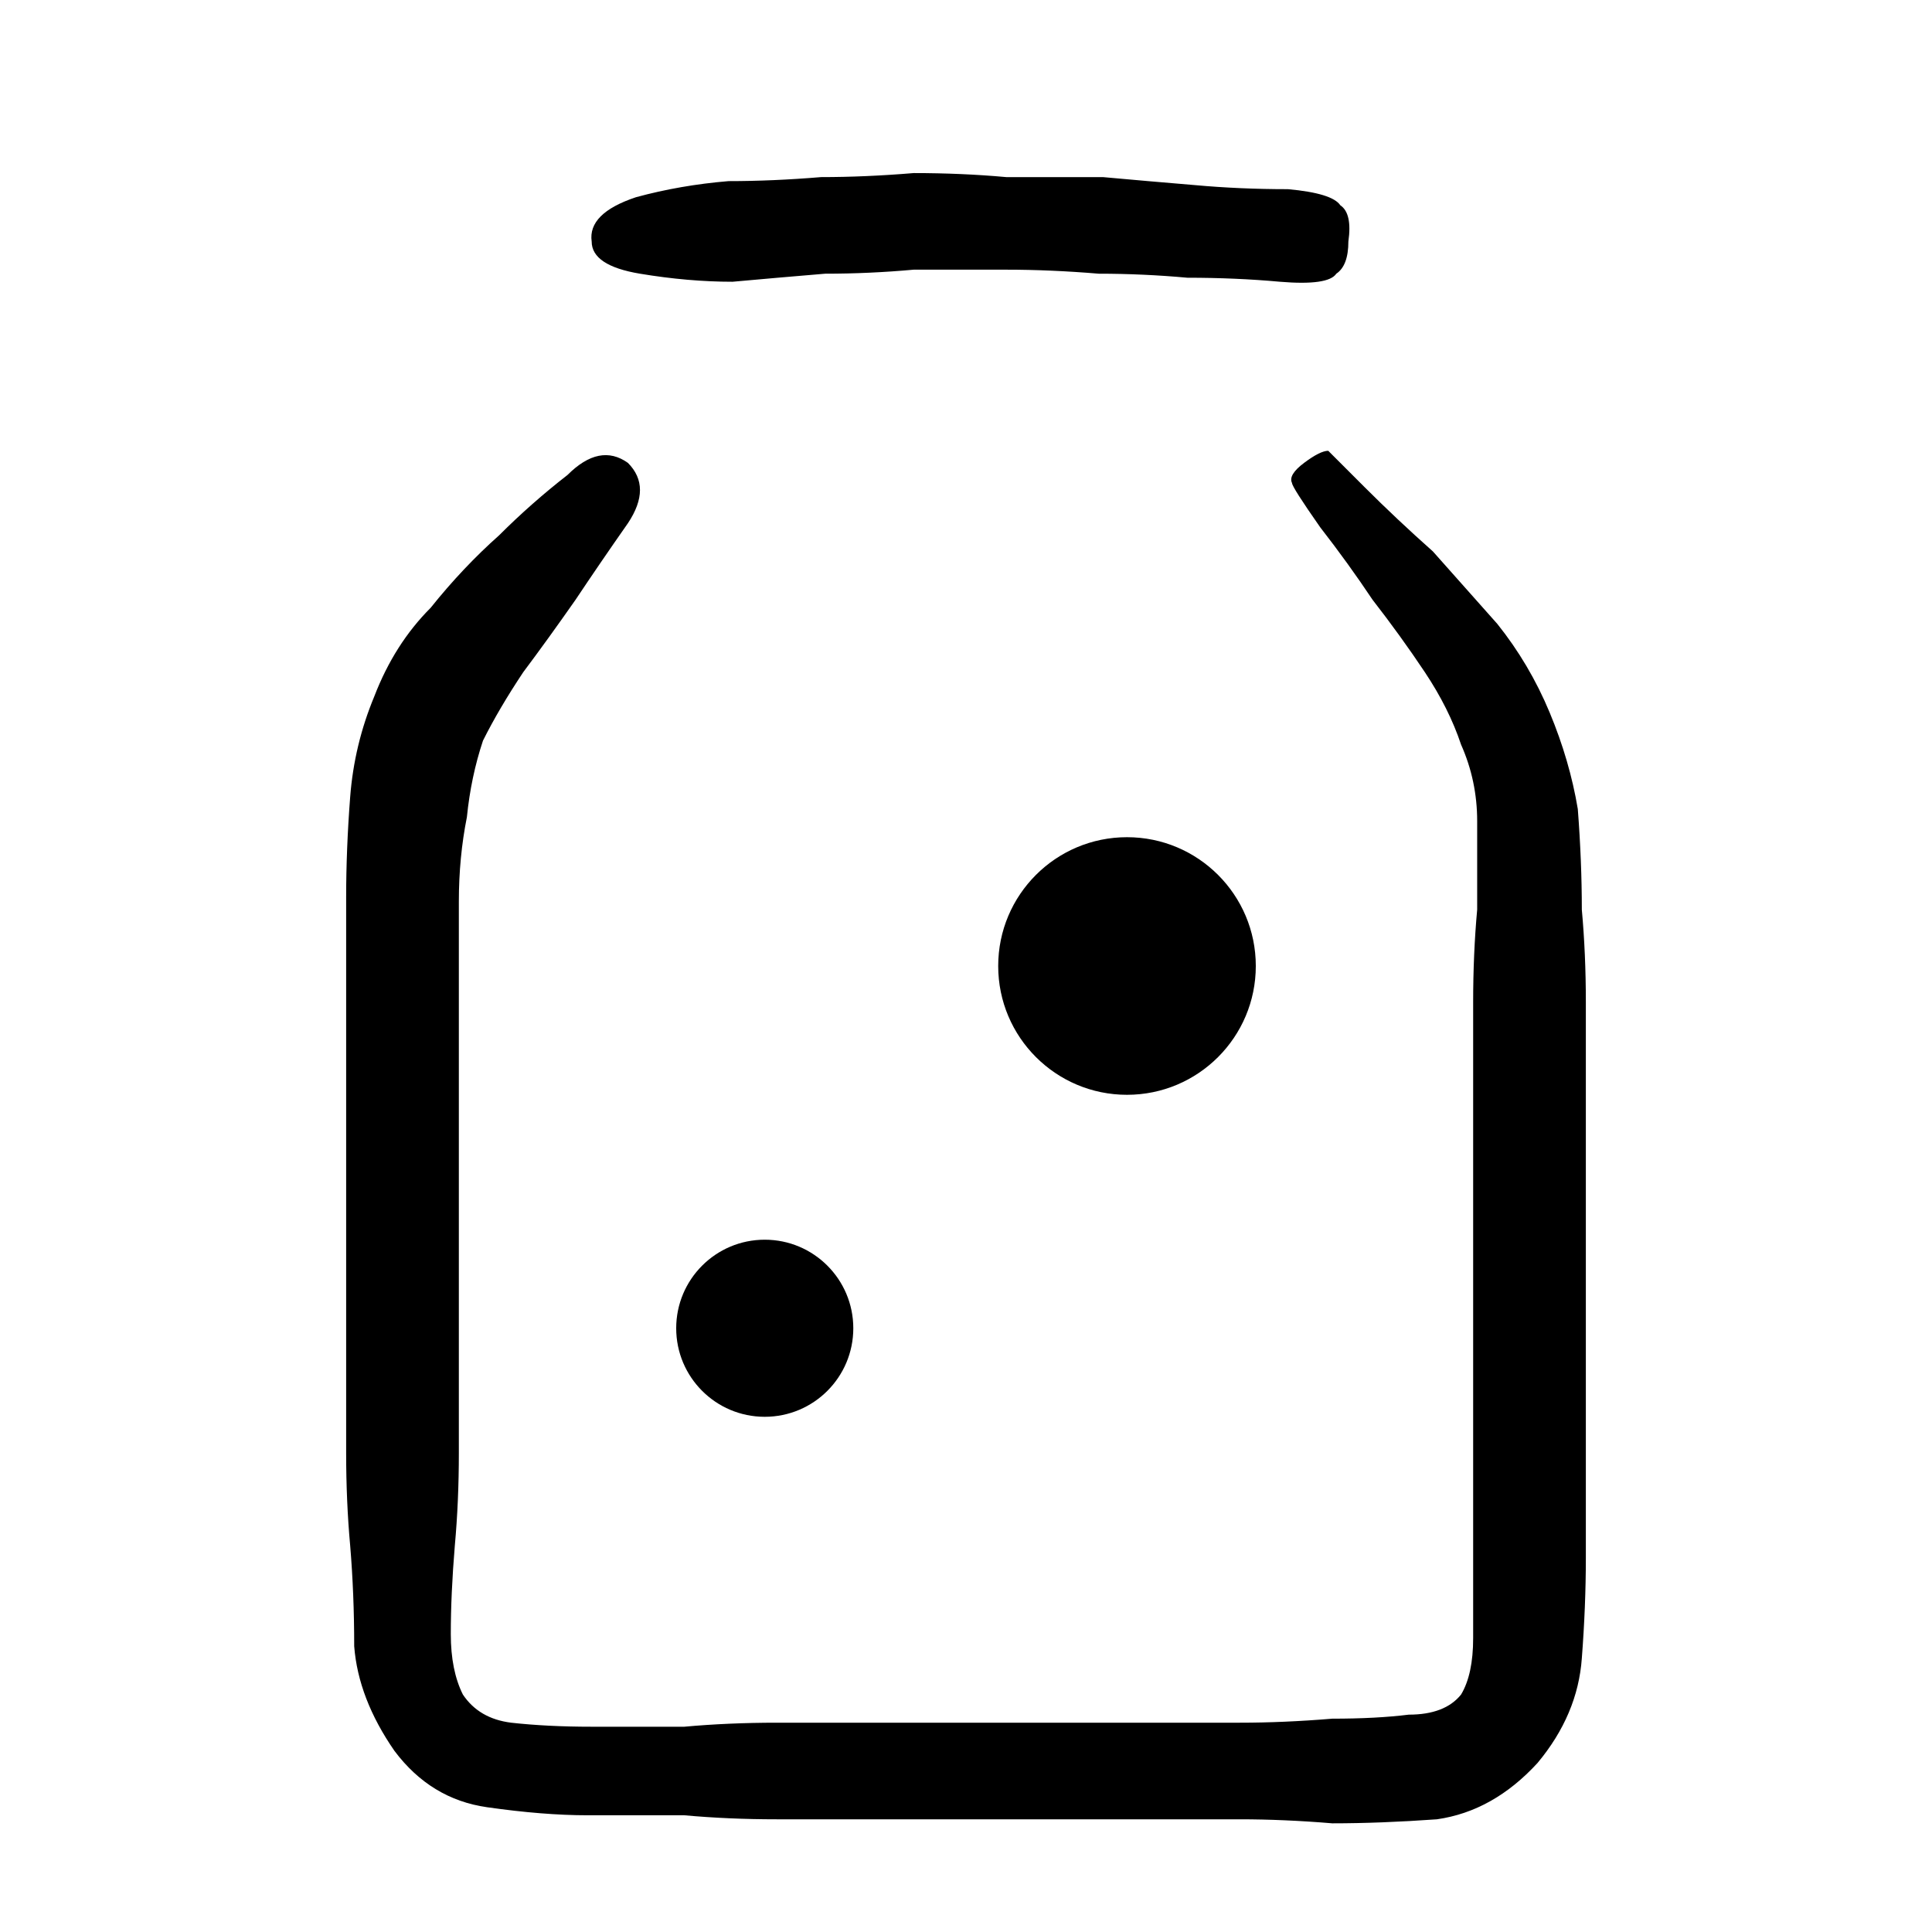
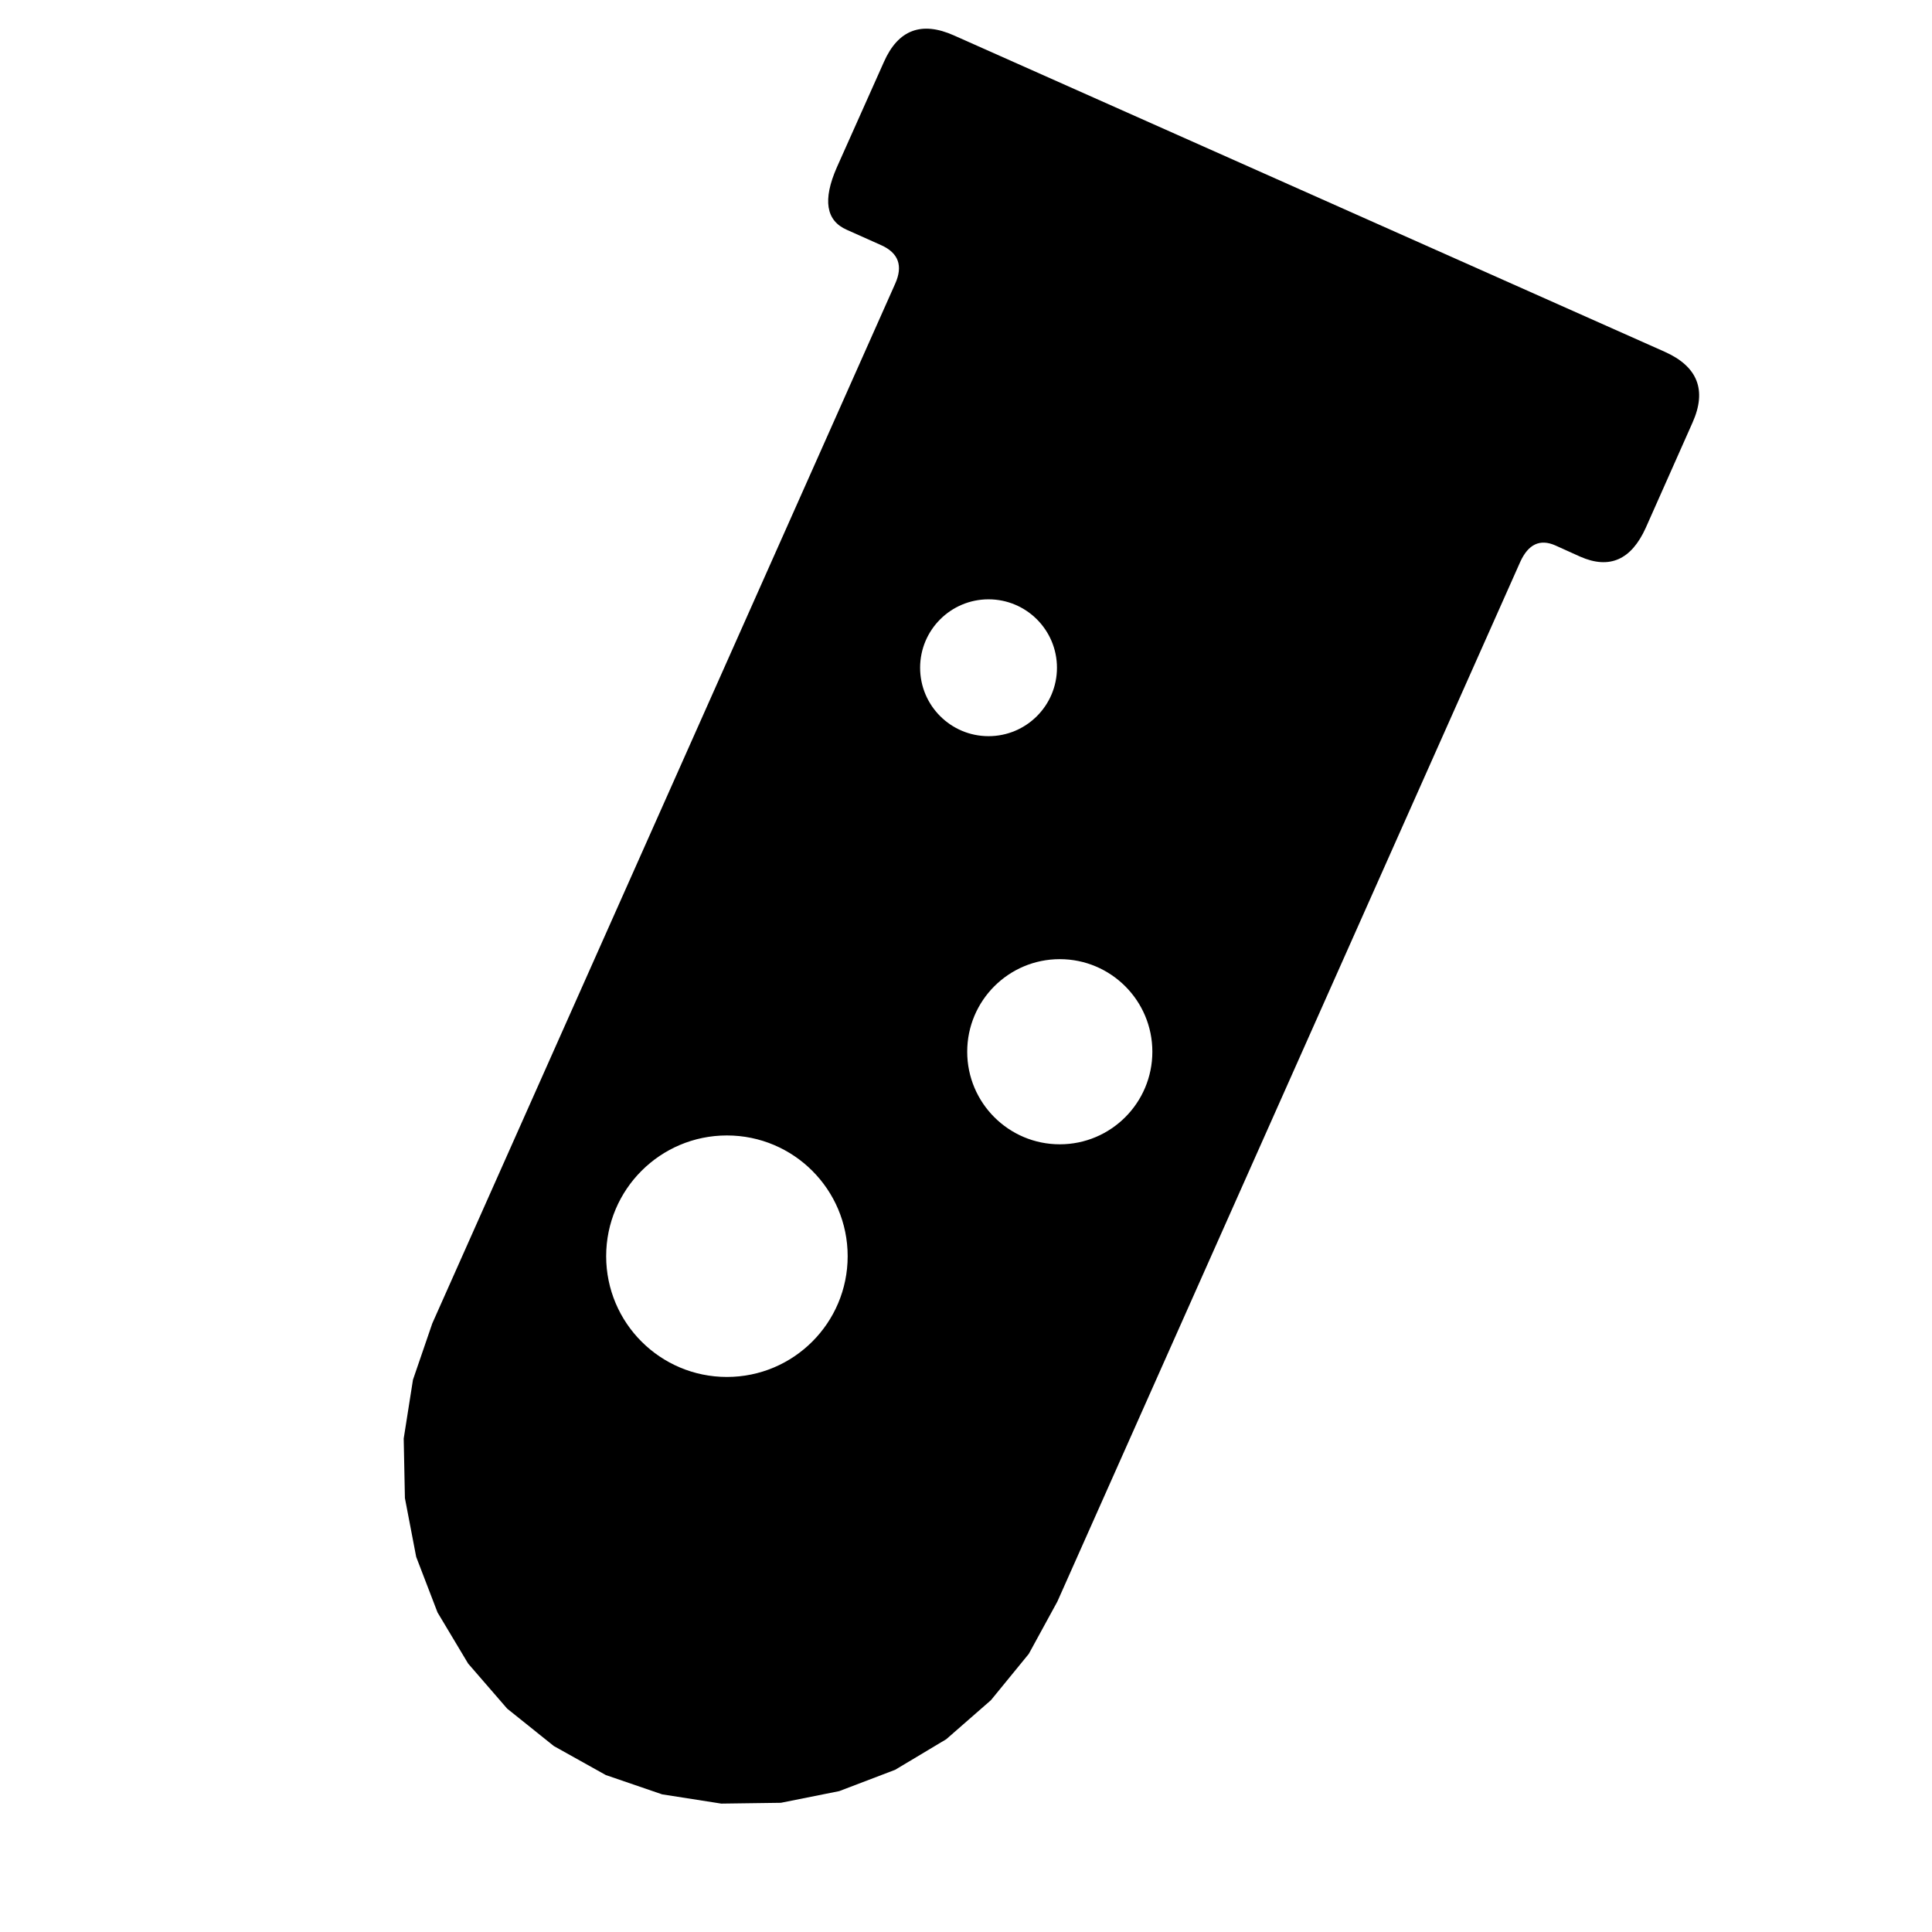
- <svg viewBox="0 0 48 48" fill="currentColor" aria-hidden="true">
-   <path d="M15.6 11.5q-.7-.5-1.5 .3q-.9 .7-1.7 1.5q-.9 .8-1.7 1.8q-.9 .9-1.4 2.2q-.5 1.2-.6 2.5q-.1 1.3-.1 2.5q0 1.2 0 2.3q0 1.2 0 2.3q0 1.2 0 2.3q0 1.2 0 2.3q0 1.2 0 2.3q0 1.2 0 2.3q0 1.2 .1 2.3q.1 1.2 .1 2.5q.1 1.3 1 2.6q.9 1.2 2.3 1.4q1.4 .2 2.5 .2q1.2 0 2.4 0q1.1 .1 2.3 .1q1.1 0 2.3 0q1.1 0 2.3 0q1.1 0 2.3 0q1.1 0 2.3 0q1.1 0 2.3 0q1.1 0 2.3 .1q1.2 0 2.6-.1q1.4-.2 2.5-1.4q1-1.2 1.1-2.6q.1-1.3 .1-2.5q0-1.2 0-2.3q0-1.2 0-2.3q0-1.2 0-2.3q0-1.2 0-2.3q0-1.2 0-2.3q0-1.2 0-2.3q0-1.2-.1-2.3q0-1.2-.1-2.5q-.2-1.2-.7-2.4q-.5-1.2-1.3-2.2q-.8-.9-1.6-1.8q-.9-.8-1.7-1.6q-.8-.8-.9-.9q-.2 0-.6 .3q-.4 .3-.3 .5q0 .1 .7 1.1q.7 .9 1.3 1.8q.7 .9 1.3 1.8q.6 .9 .9 1.8q.4 .9 .4 1.9q0 1.1 0 2.2q-.1 1.1-.1 2.3q0 1.1 0 2.3q0 1.1 0 2.3q0 1.1 0 2.3q0 1.1 0 2.3q0 1.1 0 2.3q0 1.1 0 2.3q0 1.1 0 2q0 .9-.3 1.4q-.4 .5-1.3 .5q-.8 .1-1.9 .1q-1.2 .1-2.3 .1q-1.2 0-2.3 0q-1.2 0-2.3 0q-1.2 0-2.3 0q-1.2 0-2.3 0q-1.2 0-2.3 0q-1.2 0-2.3 .1q-1.2 0-2.3 0q-1.1 0-2-.1q-.8-.1-1.2-.7q-.3-.6-.3-1.5q0-1 .1-2.2q.1-1.1 .1-2.3q0-1.1 0-2.3q0-1.1 0-2.3q0-1.1 0-2.3q0-1.1 0-2.3q0-1.1 0-2.3q0-1.1 0-2.2q0-1.1 .2-2.1q.1-1 .4-1.9q.4-.8 1-1.7q.6-.8 1.3-1.8q.6-.9 1.3-1.9q.6-.9 0-1.5ZM14.7 6q0 .6 1.2 .8q1.2 .2 2.3 .2q1.1-.1 2.3-.2q1.1 0 2.2-.1q1.2 0 2.3 0q1.1 0 2.3 .1q1.1 0 2.2 .1q1.2 0 2.3 .1q1.2 .1 1.4-.2q.3-.2 .3-.8q.1-.7-.2-.9q-.2-.3-1.3-.4q-1.2 0-2.3-.1q-1.2-.1-2.3-.2q-1.2 0-2.4 0q-1.1-.1-2.3-.1q-1.2 .1-2.3 .1q-1.2 .1-2.3 .1q-1.2 .1-2.3 .4q-1.2 .4-1.1 1.1ZM24.8 24a3.2 3.2 0 1 0 6.4 0a3.2 3.2 0 1 0 -6.4 0ZM16.8 33a2.2 2.2 0 1 0 4.4 0a2.2 2.2 0 1 0 -4.4 0Z" />
+ <svg viewBox="0 0 48 48" fill="currentColor" fill-rule="evenodd" aria-hidden="true">
+   <path d="M23.7 0.88L41.36 8.74Q42.59 9.29 42.05 10.5L40.89 13.11Q40.35 14.31 39.26 13.83L38.64 13.55Q38.07 13.3 37.77 13.96L26.27 39.79L25.56 41.09L24.62 42.24L23.51 43.21L22.24 43.97L20.85 44.5L19.4 44.79L17.92 44.81L16.45 44.58L15.05 44.1L13.76 43.38L12.6 42.45L11.63 41.33L10.87 40.06L10.34 38.68L10.06 37.22L10.03 35.74L10.26 34.28L10.74 32.88L22.24 7.05Q22.54 6.38 21.89 6.09L21.04 5.71Q20.26 5.37 20.79 4.16L21.96 1.54Q22.49 0.34 23.7 0.88ZM15.06 31.21a3 3 0 1 0 6 0a3 3 0 1 0 -6 0ZM24.03 26.13a2.3 2.3 0 1 0 4.6 0a2.3 2.3 0 1 0 -4.6 0ZM22.86 16.59a1.7 1.7 0 1 0 3.4 0a1.7 1.7 0 1 0 -3.4 0Z" />
</svg>
